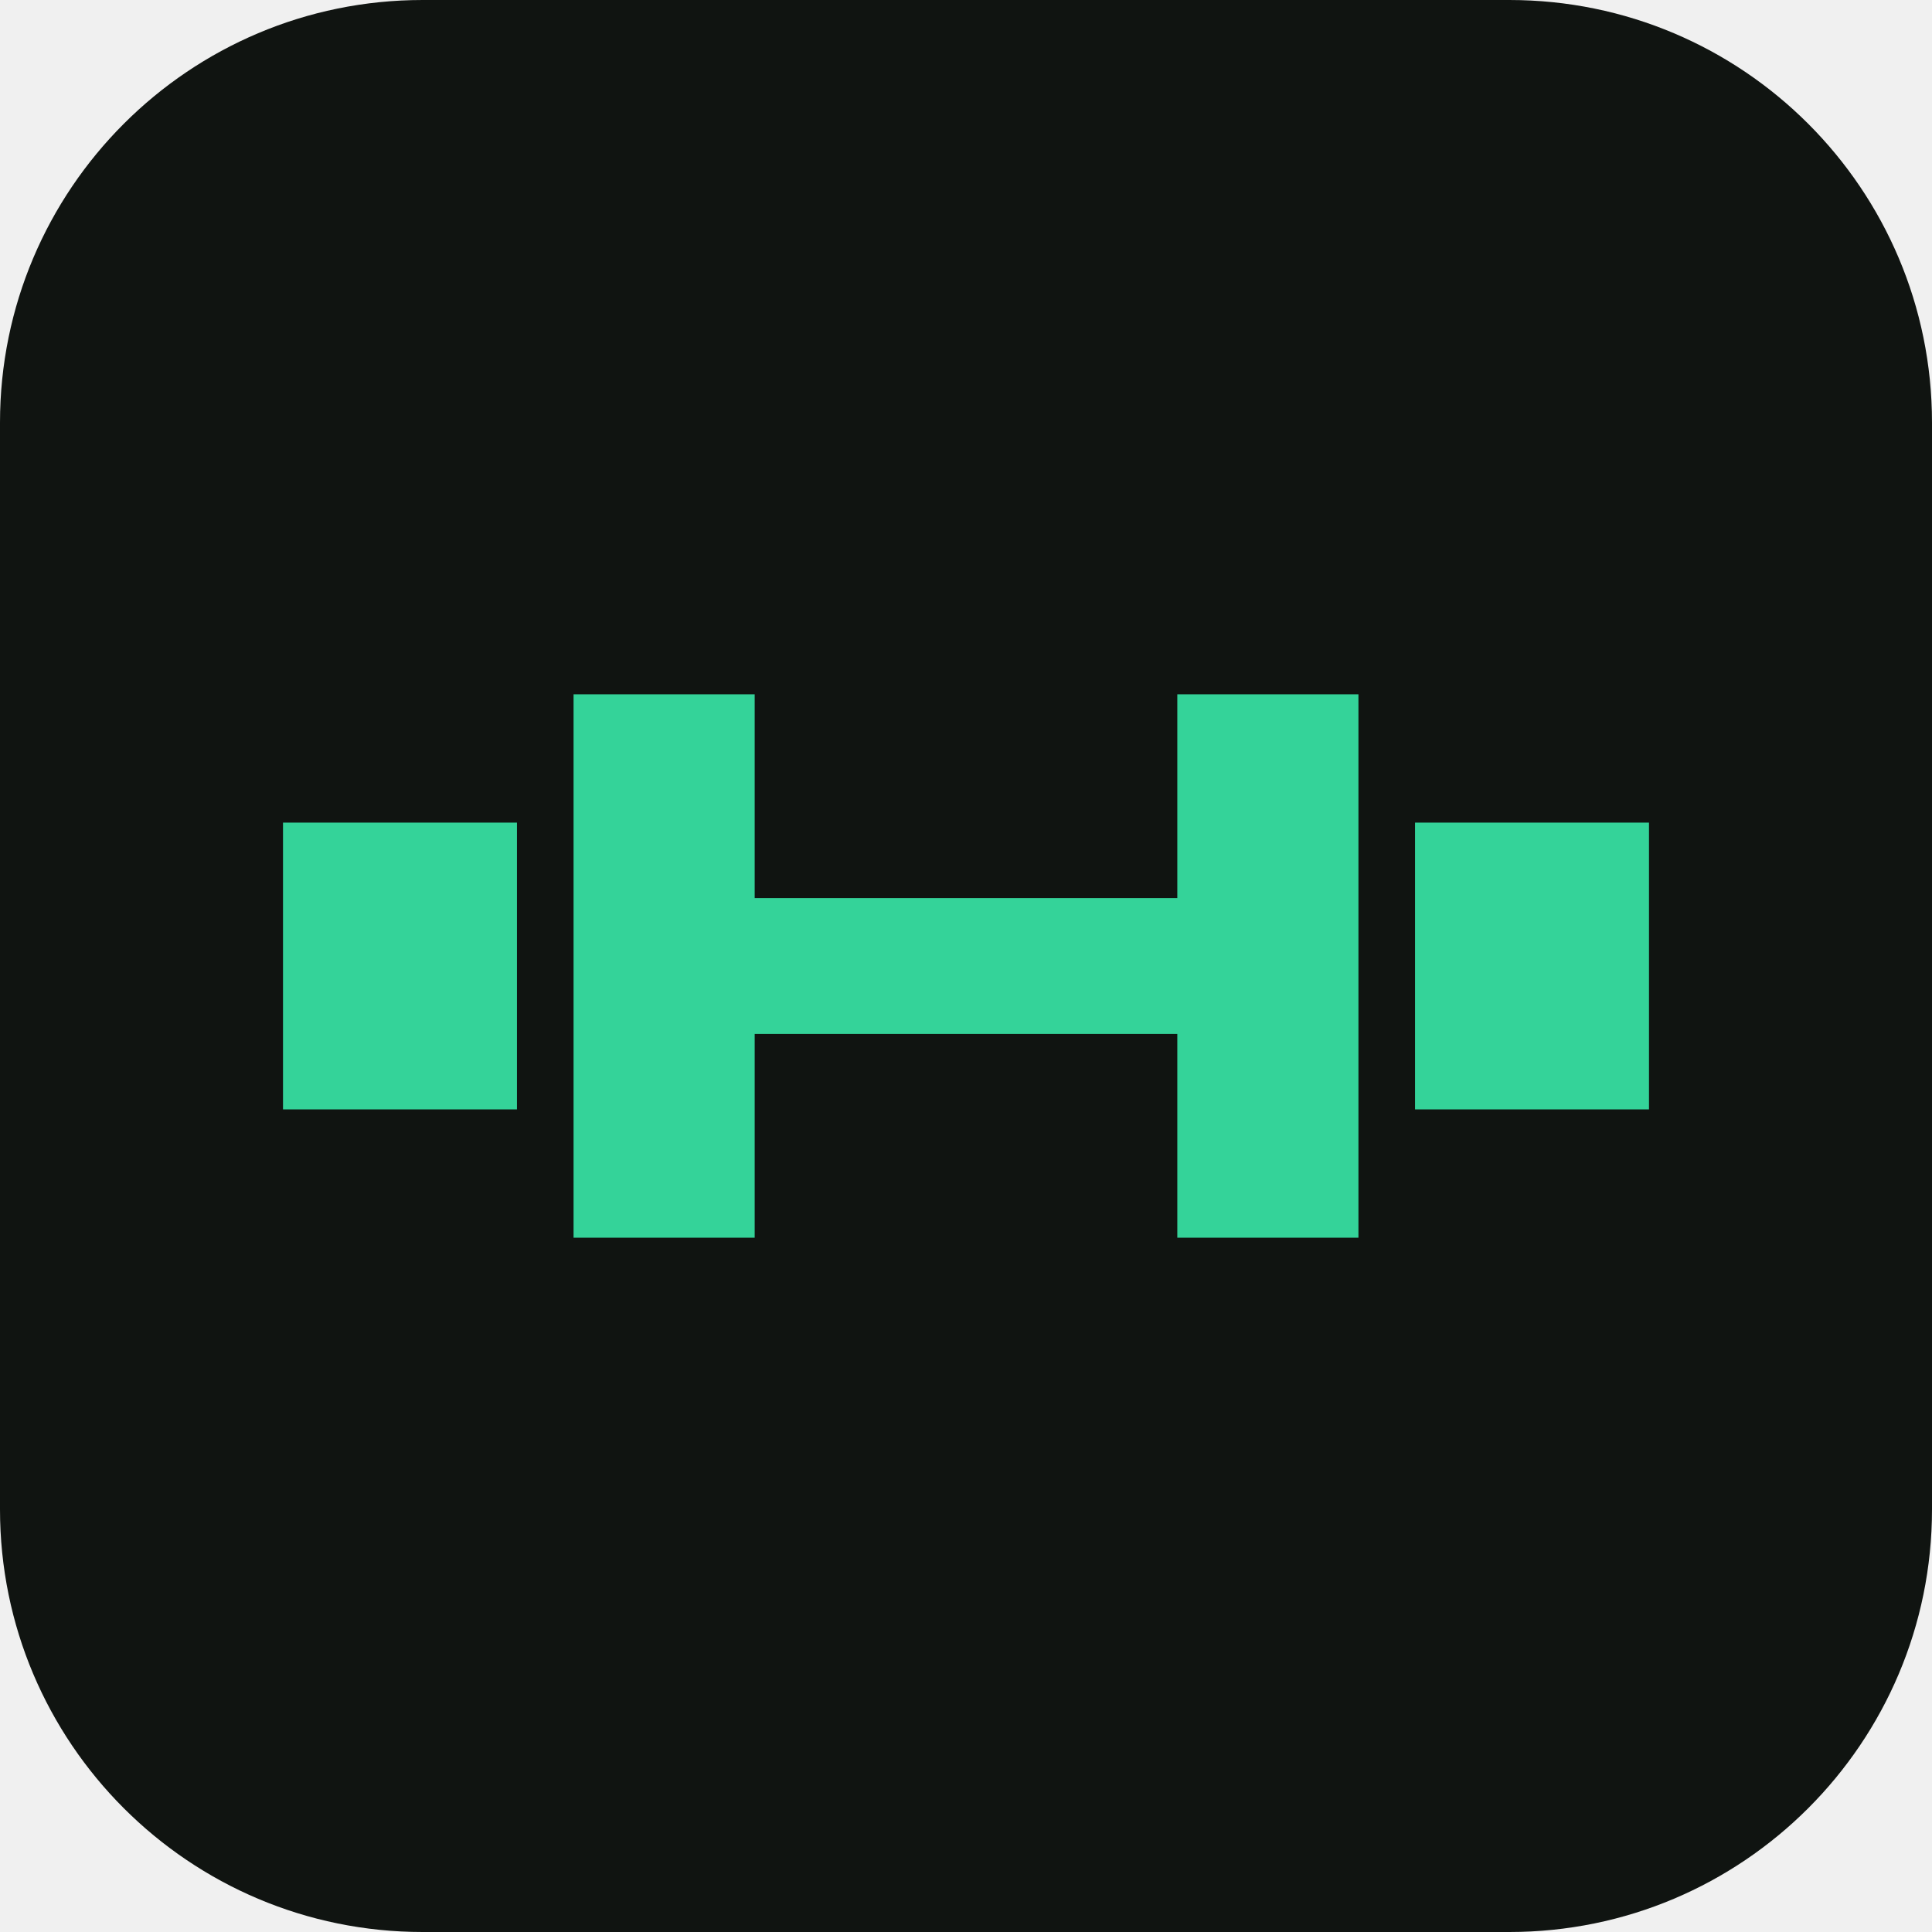
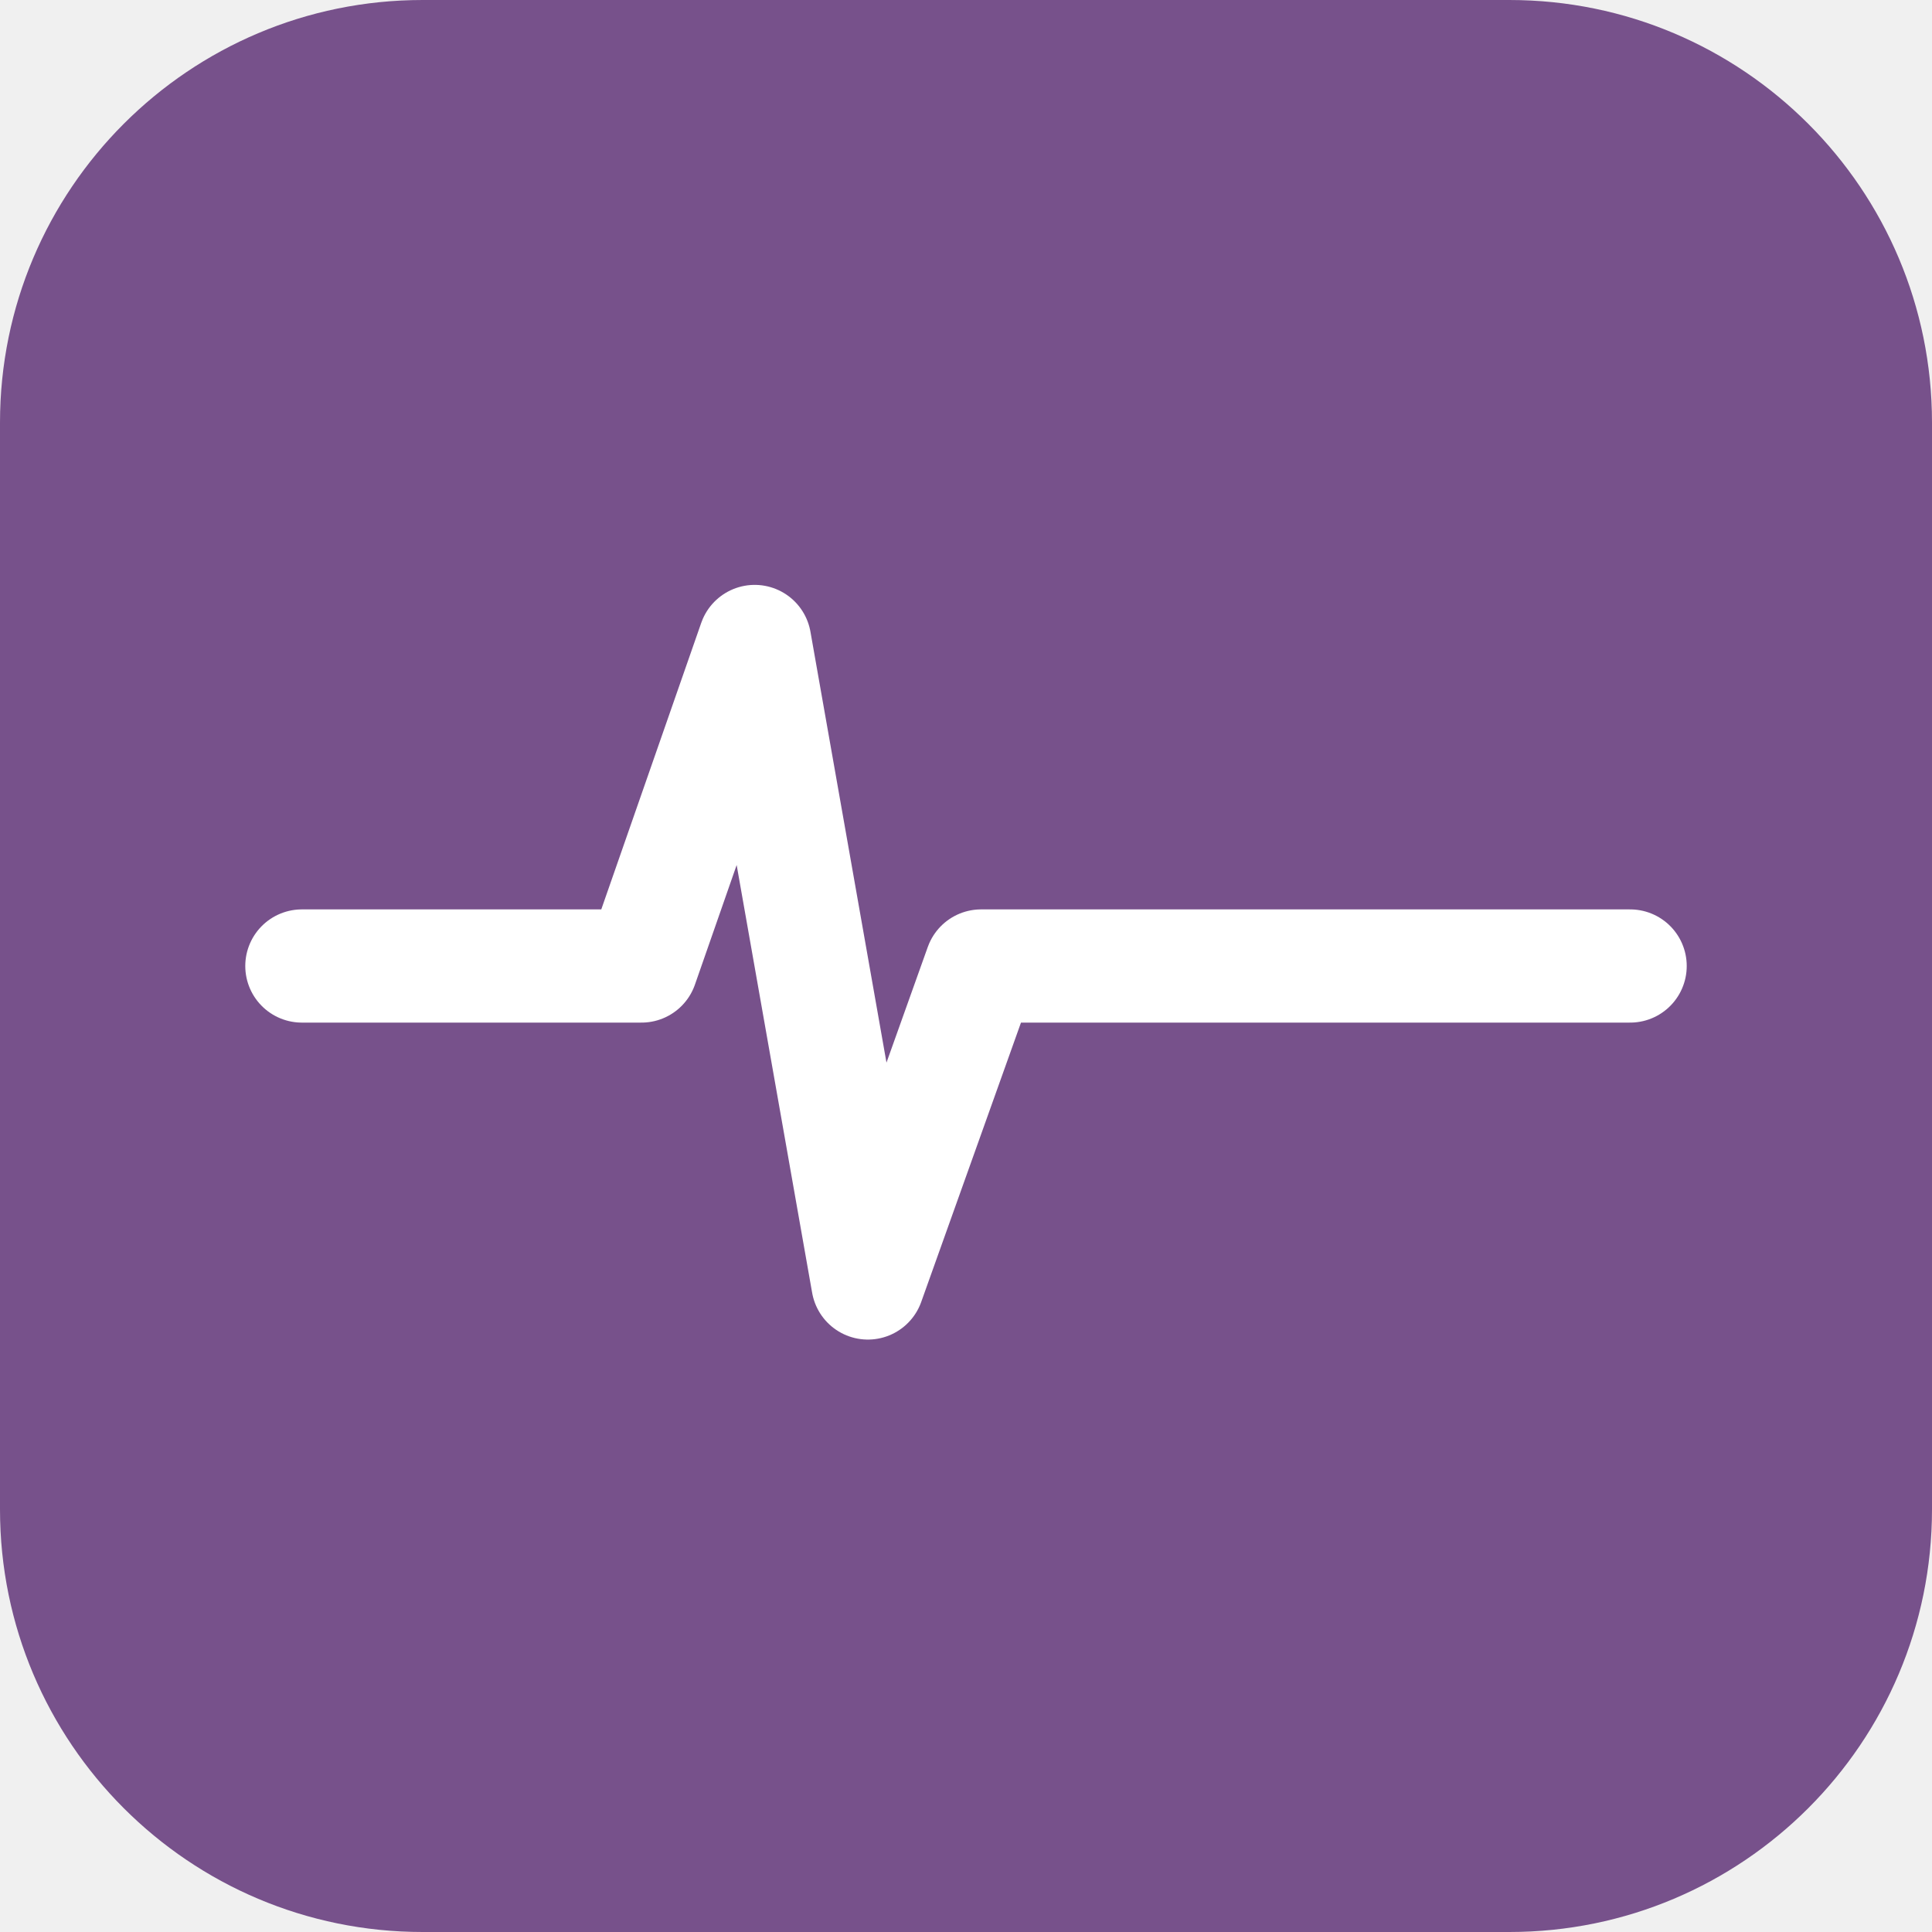
<svg xmlns="http://www.w3.org/2000/svg" viewBox="0 0 512 512">
-   <rect width="512" height="512" rx="112" fill="#101411" />
-   <path d="M75 218h62v76H75zm300 0h62v76h-62zM152 184h48v144h-48zm160 0h48v144h-48zM200 238h112v36H200z" fill="#34d399" />
+   <rect width="512" height="512" rx="112" fill="#77518b" />
+   <path d="M80 256H170L200 170L230 340L260 256H432" fill="none" stroke="#ffffff" stroke-width="30" stroke-linecap="round" stroke-linejoin="round" />
</svg>
